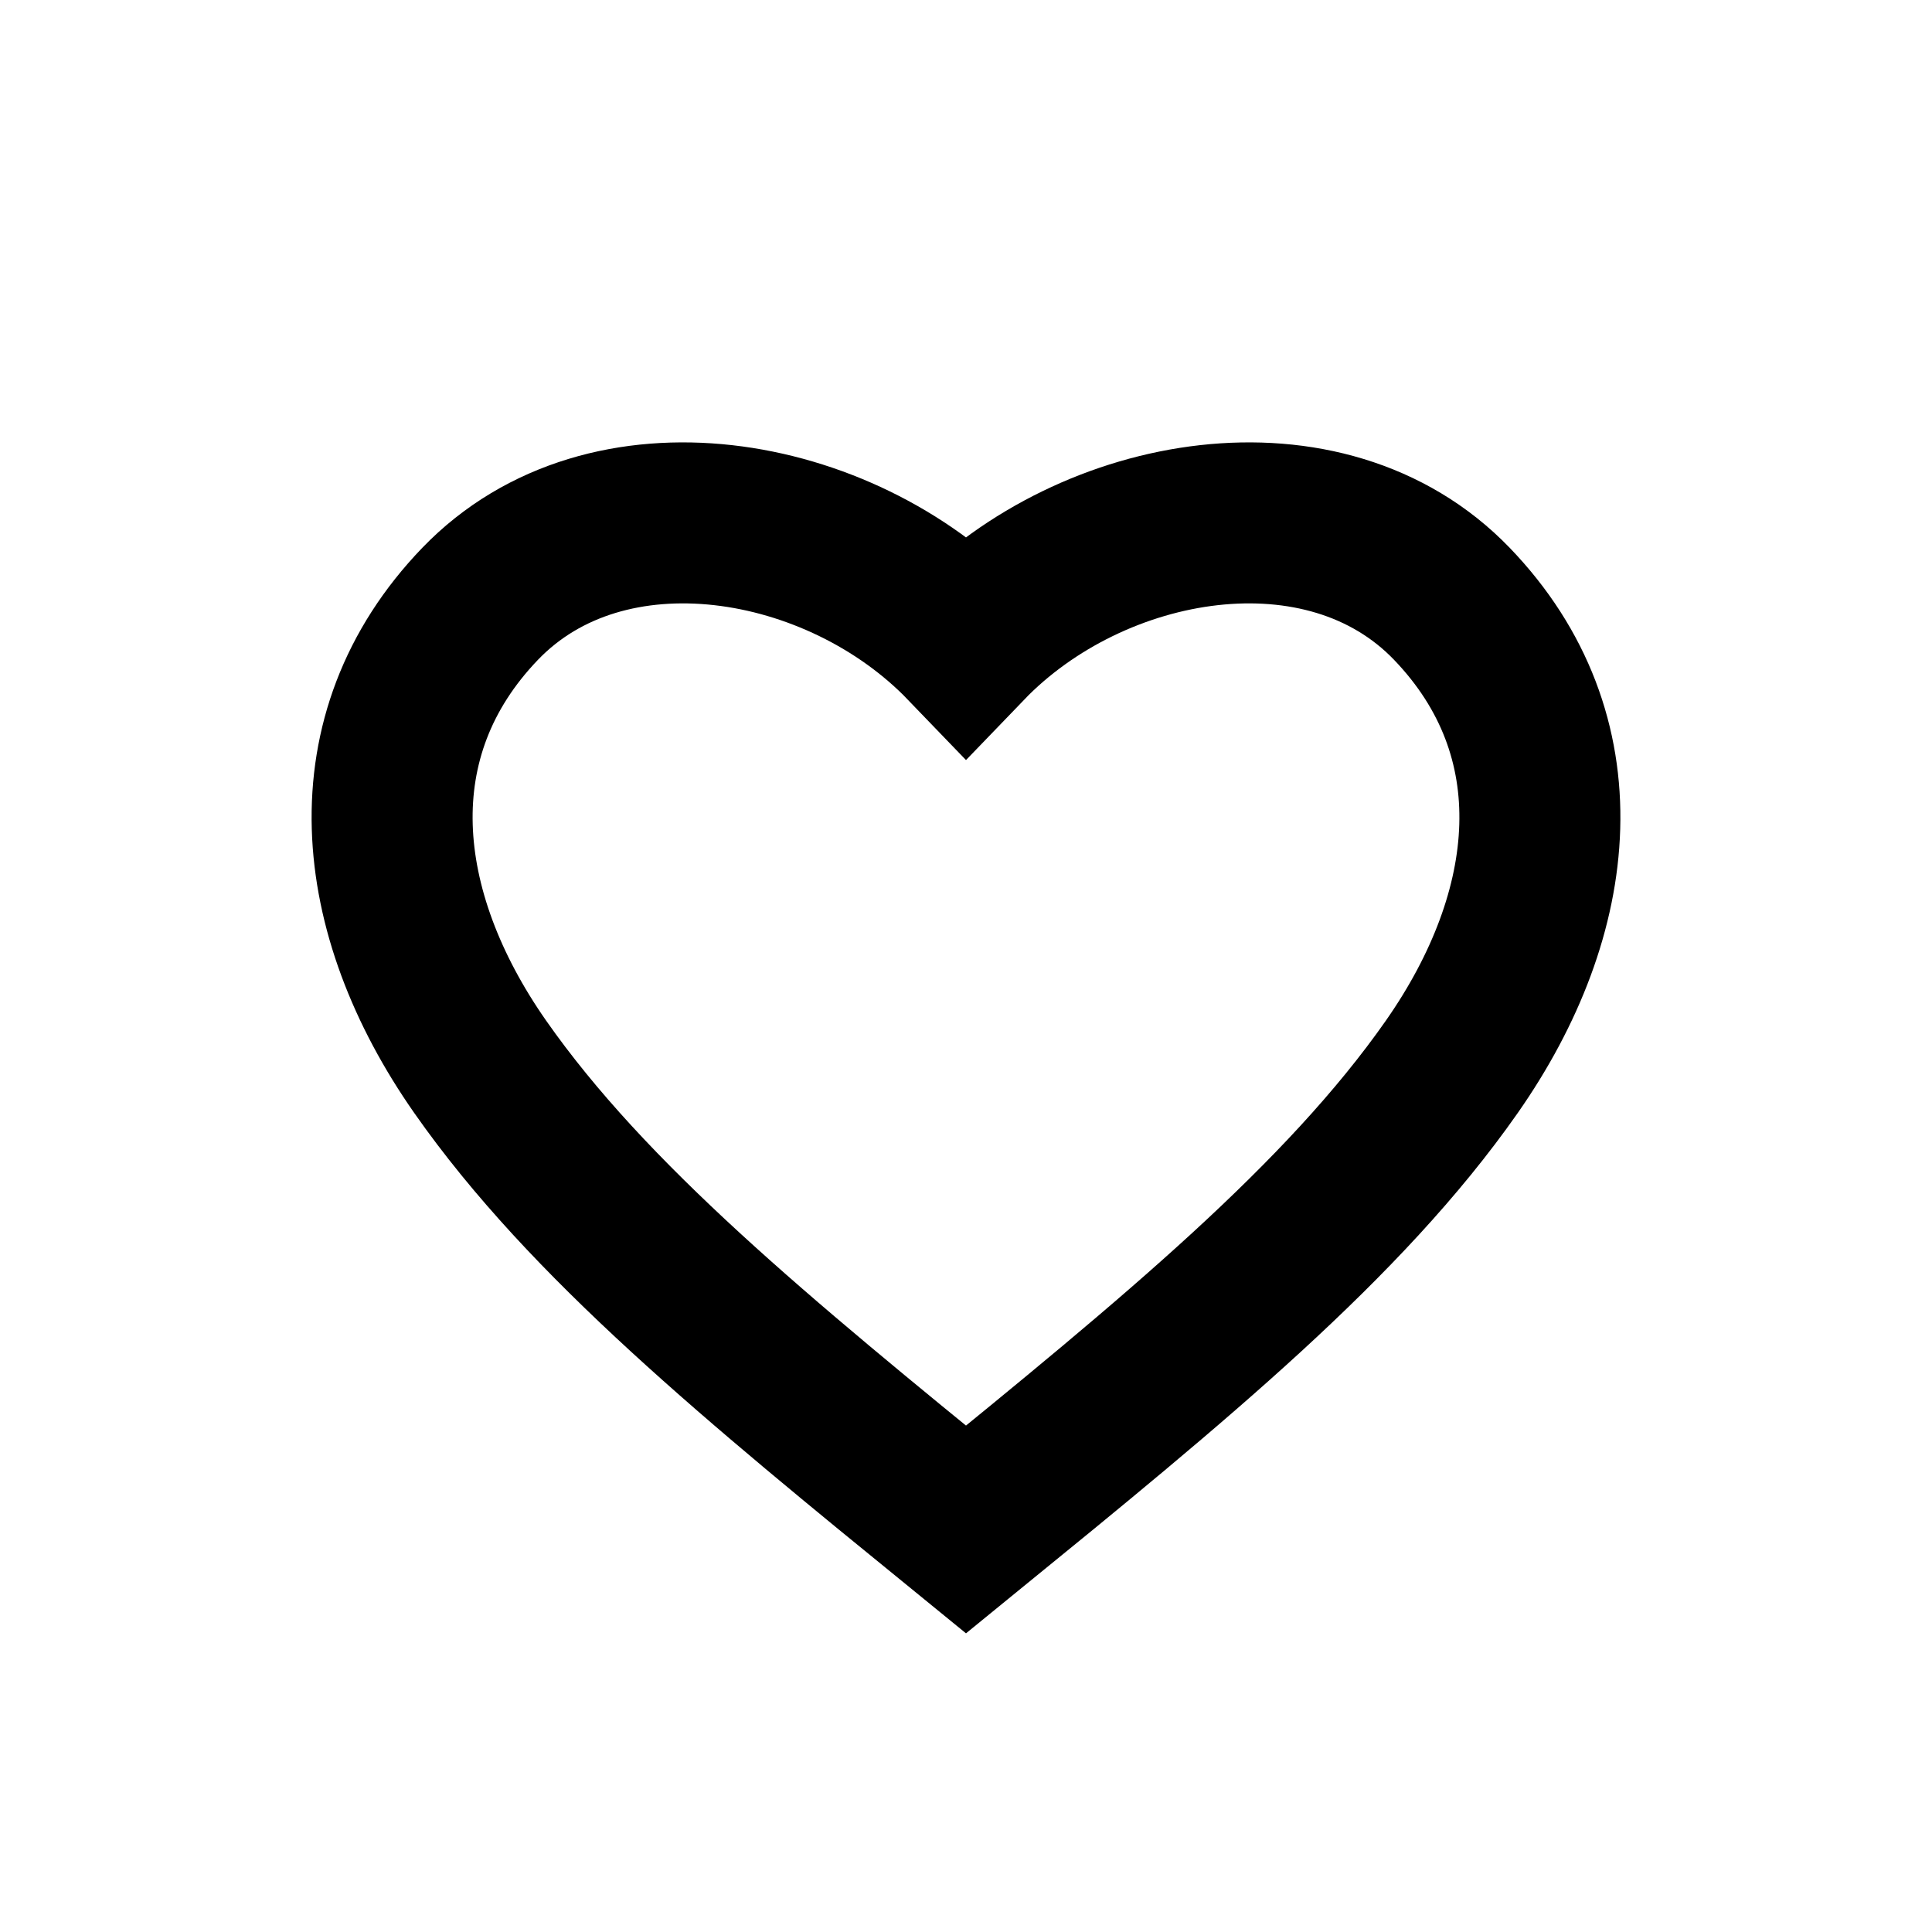
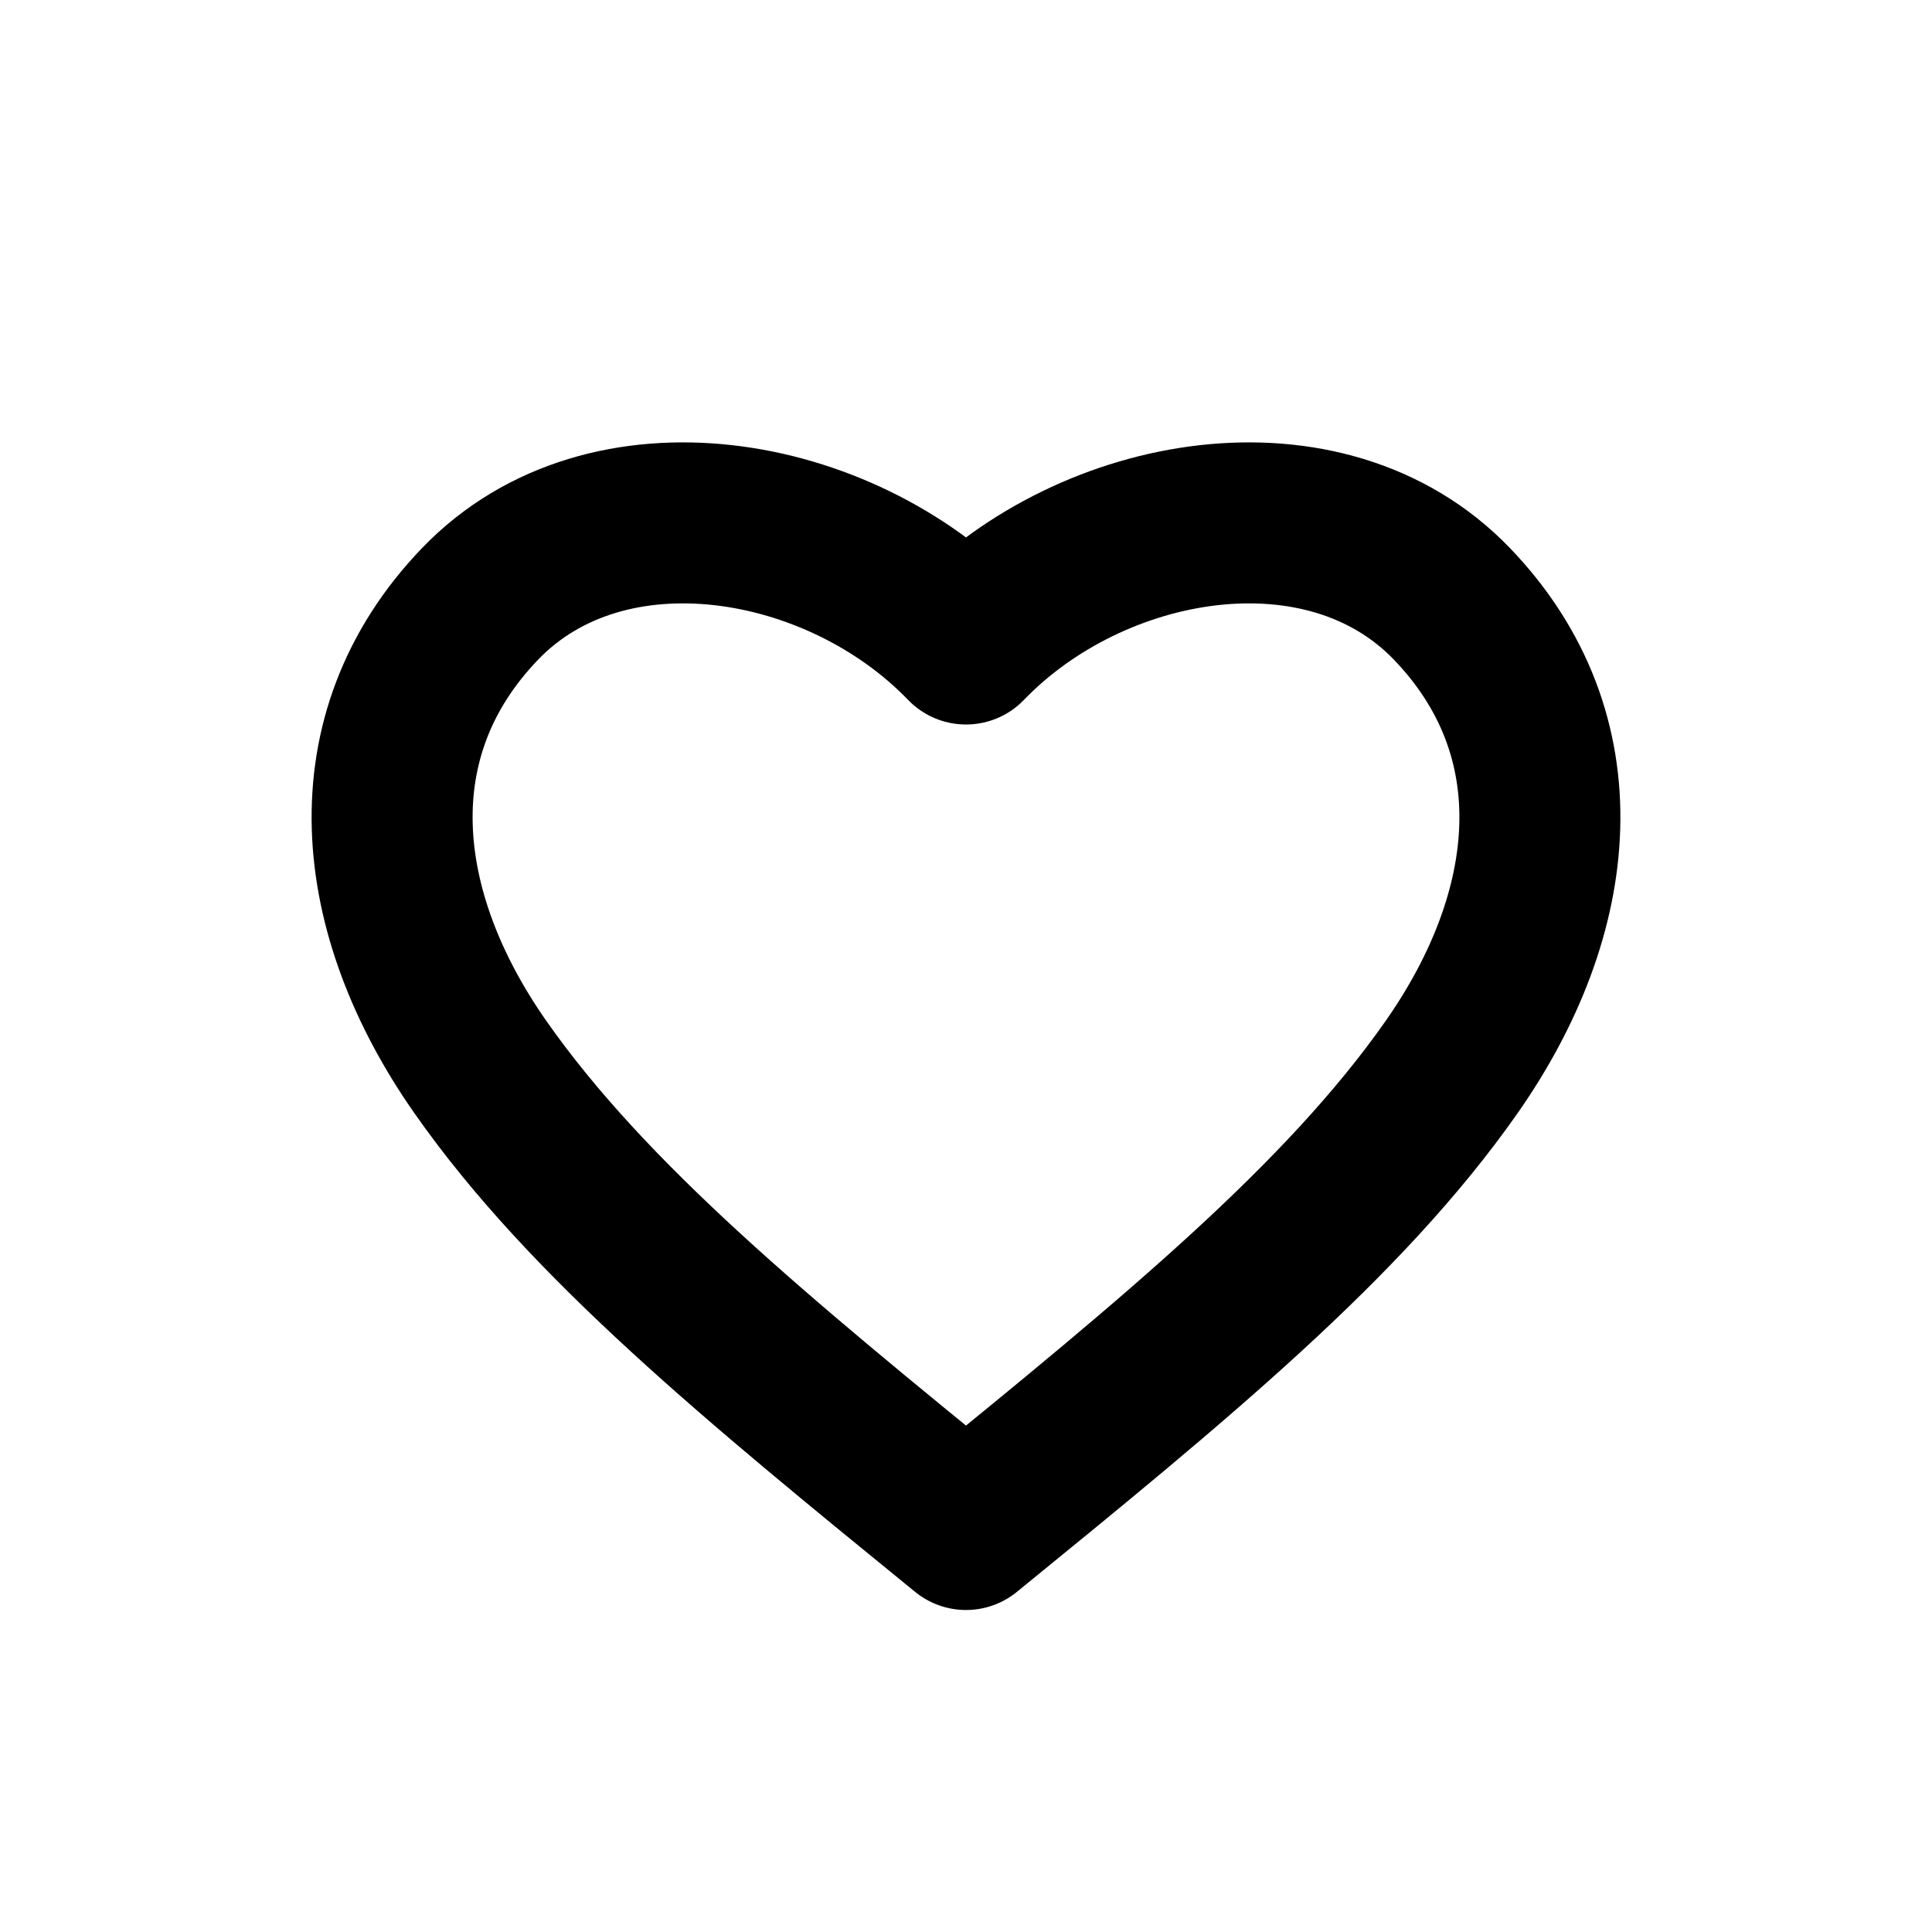
- <svg xmlns="http://www.w3.org/2000/svg" fill="none" viewBox="0 0 24 24">
-   <path stroke="currentColor" stroke-width="2" d="M12 8c-1.574-1.635-4.46-2.135-6.035-.5-1.573 1.635-1.34 3.836 0 5.752C7.306 15.168 9.41 16.89 12 19c2.59-2.11 4.694-3.832 6.035-5.748 1.34-1.916 1.573-4.117 0-5.752C16.46 5.865 13.574 6.365 12 8z" />
+ <svg xmlns="http://www.w3.org/2000/svg" width="24" height="24" fill="none" viewBox="0 0 24 24">
+   <path stroke="currentColor" stroke-linejoin="round" stroke-width="2" d="M12 8c-1.574-1.635-4.46-2.135-6.035-.5-1.573 1.635-1.34 3.836 0 5.752C7.306 15.168 9.41 16.89 12 19c2.59-2.11 4.694-3.832 6.035-5.748 1.34-1.916 1.573-4.117 0-5.752C16.46 5.865 13.574 6.365 12 8Z" />
</svg>
